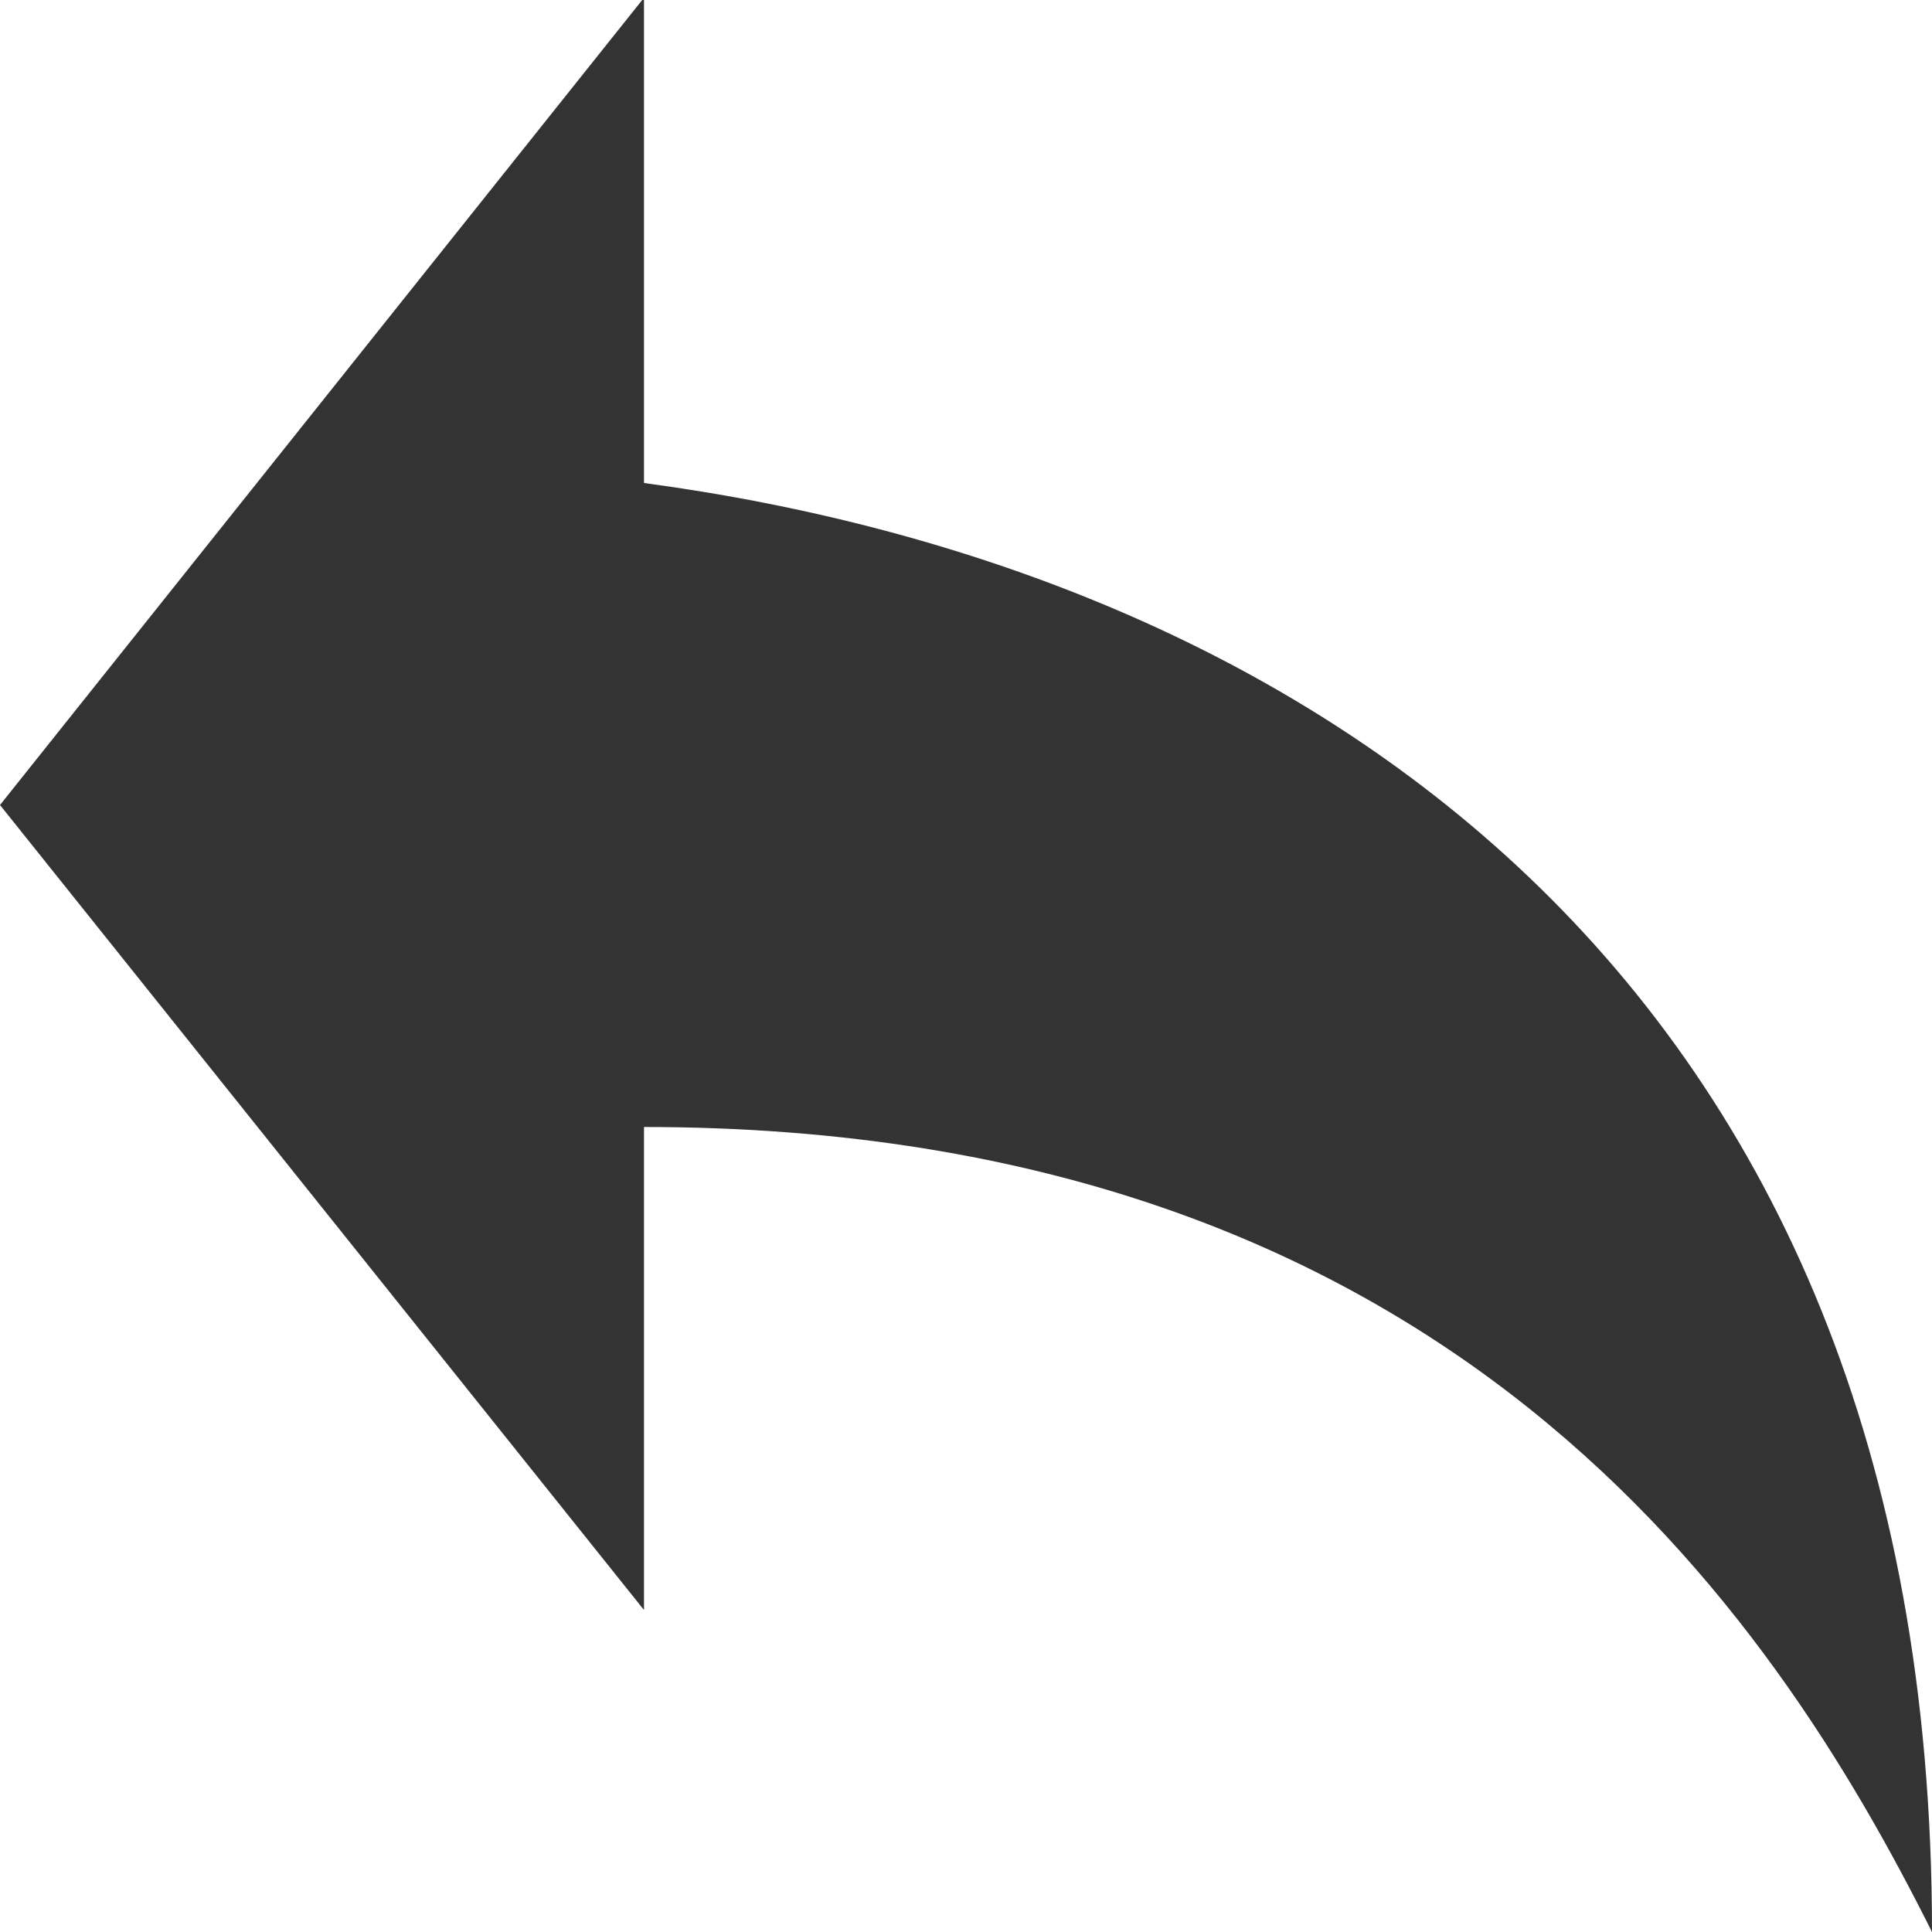
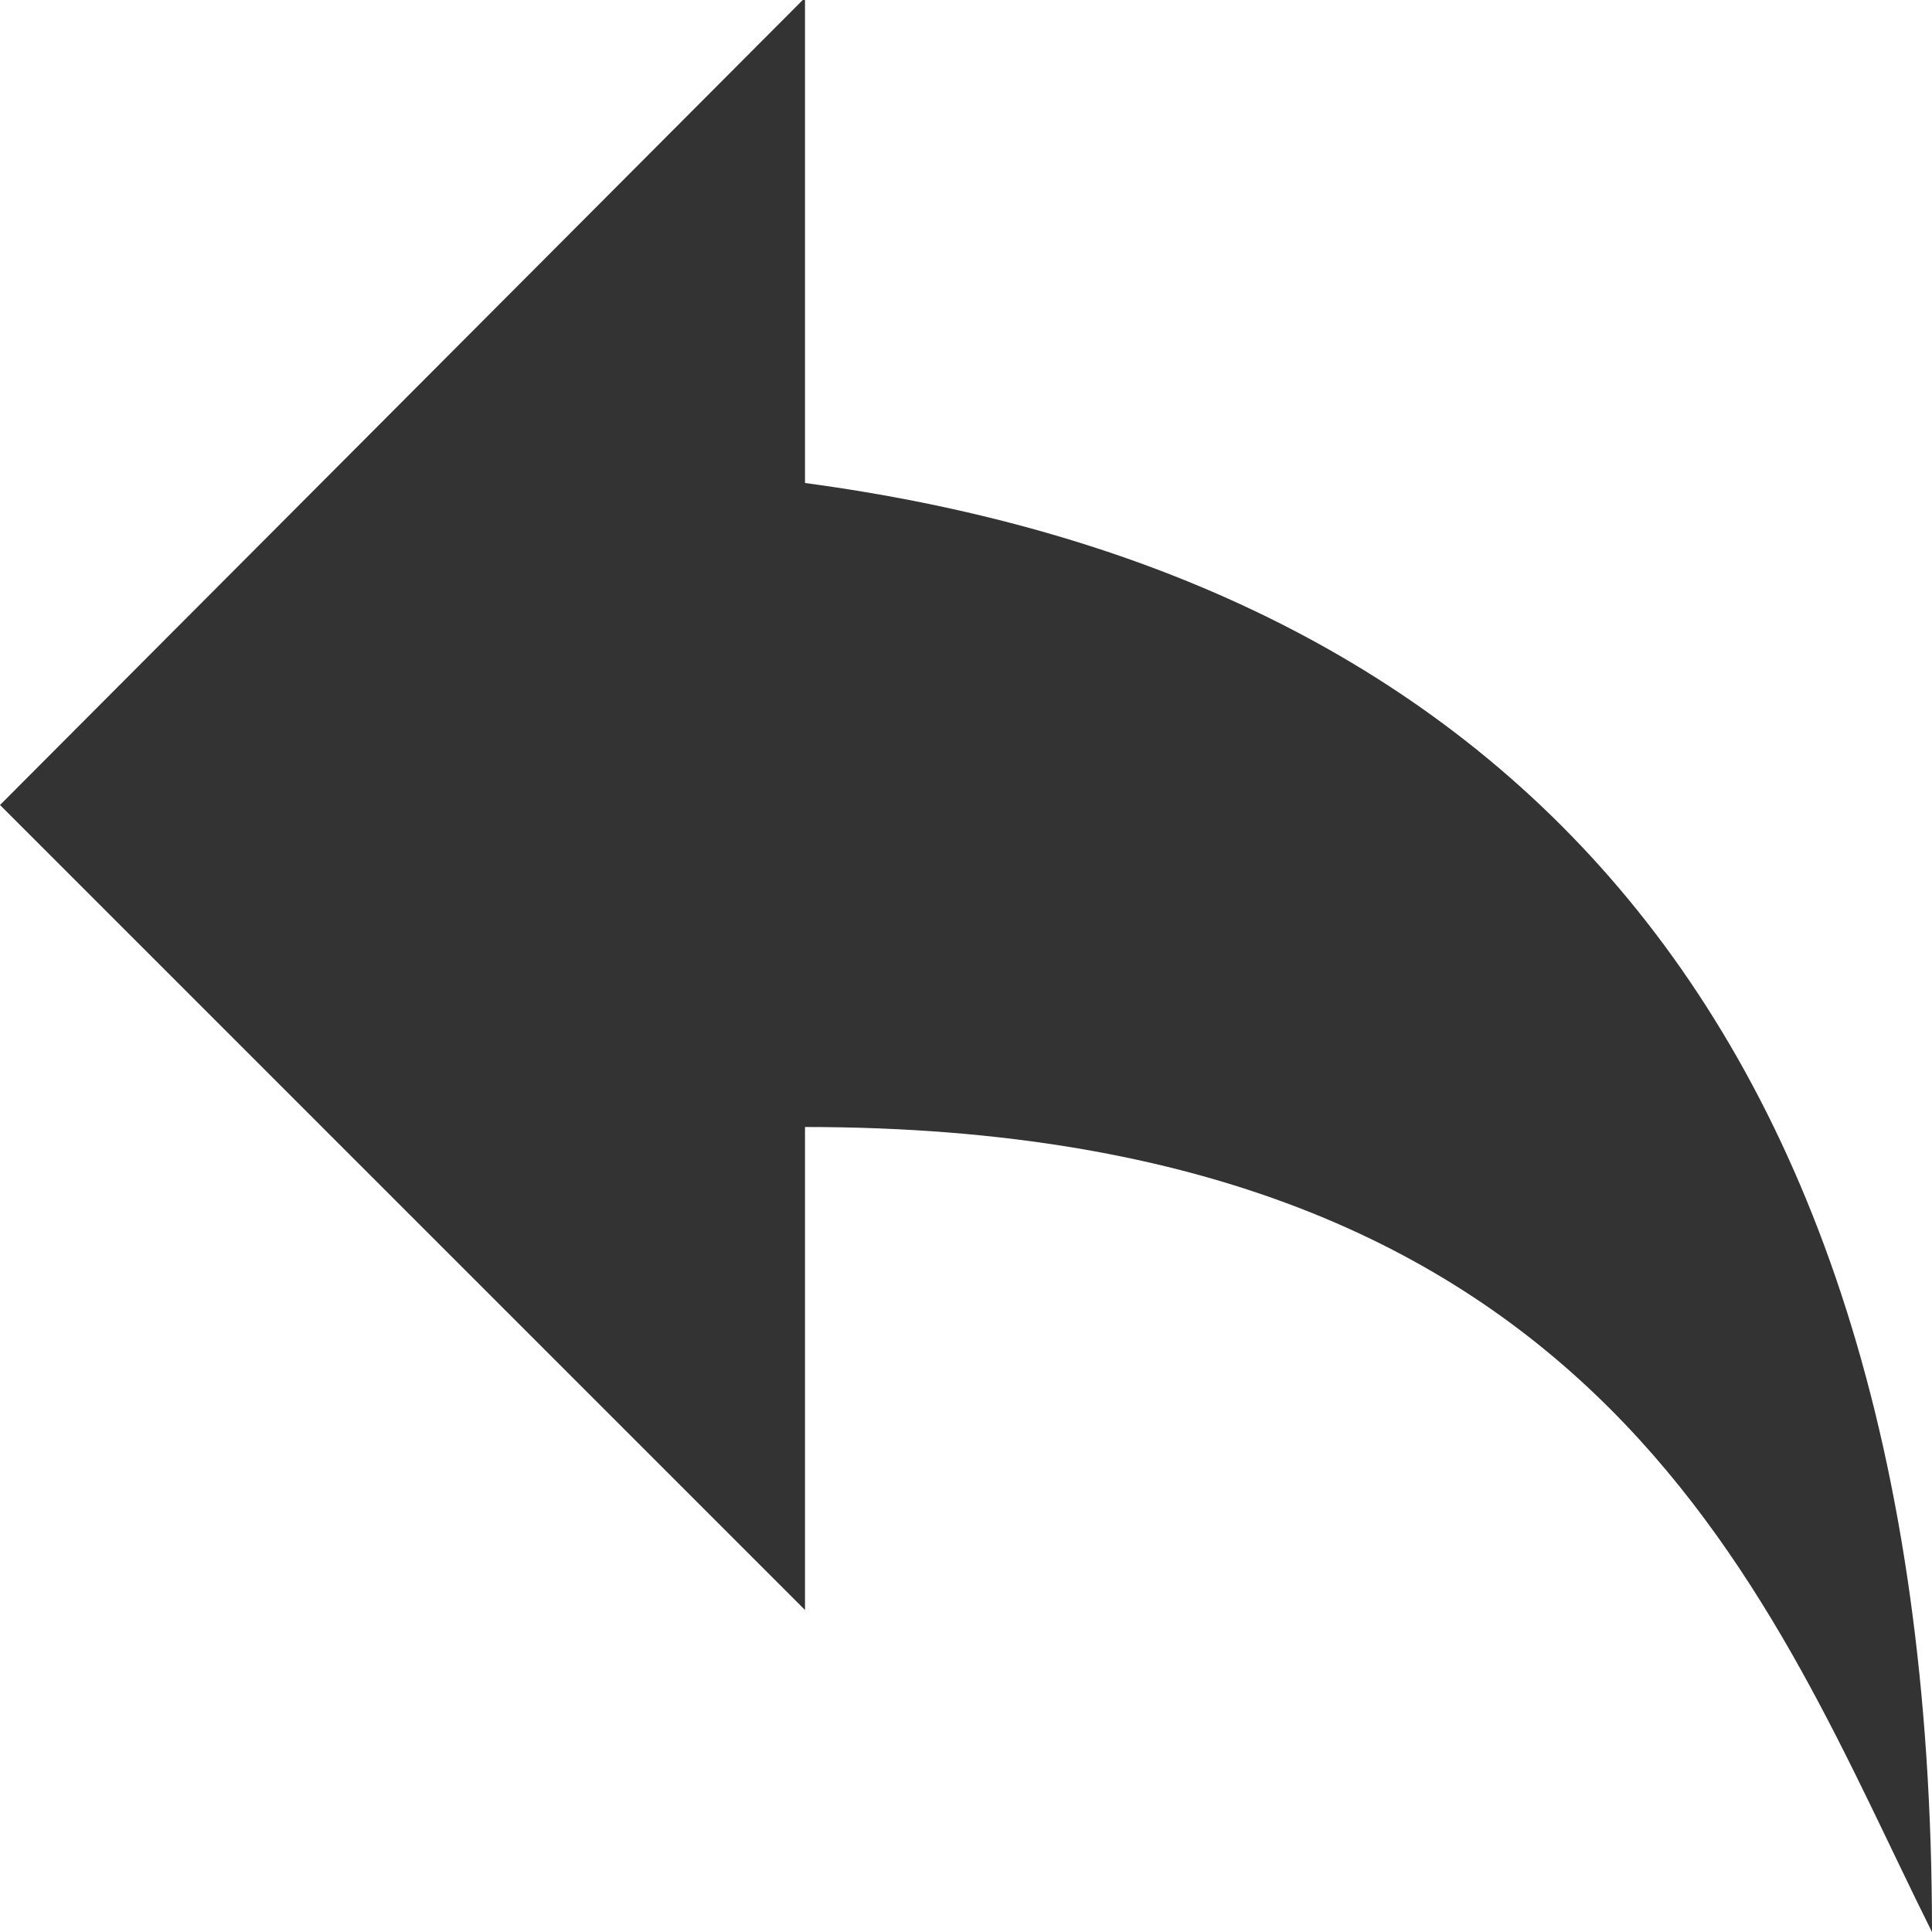
<svg xmlns="http://www.w3.org/2000/svg" version="1.1" id="Слой_1" x="0px" y="0px" width="12px" height="12px" viewBox="0 0 12 12" enable-background="new 0 0 12 12" xml:space="preserve">
-   <path fill="#333333" d="M12,12c0-6-4-8.463-8-9c0,0,0-3.014,0-3.014L0,5l4,5V7C9,7,11,10,12,12" />
+   <path fill="#333333" d="M12,12c0-6-3-8.463-7-9v-3.014L0,5l5,5V7C10,7,11,10,12,12" />
</svg>
